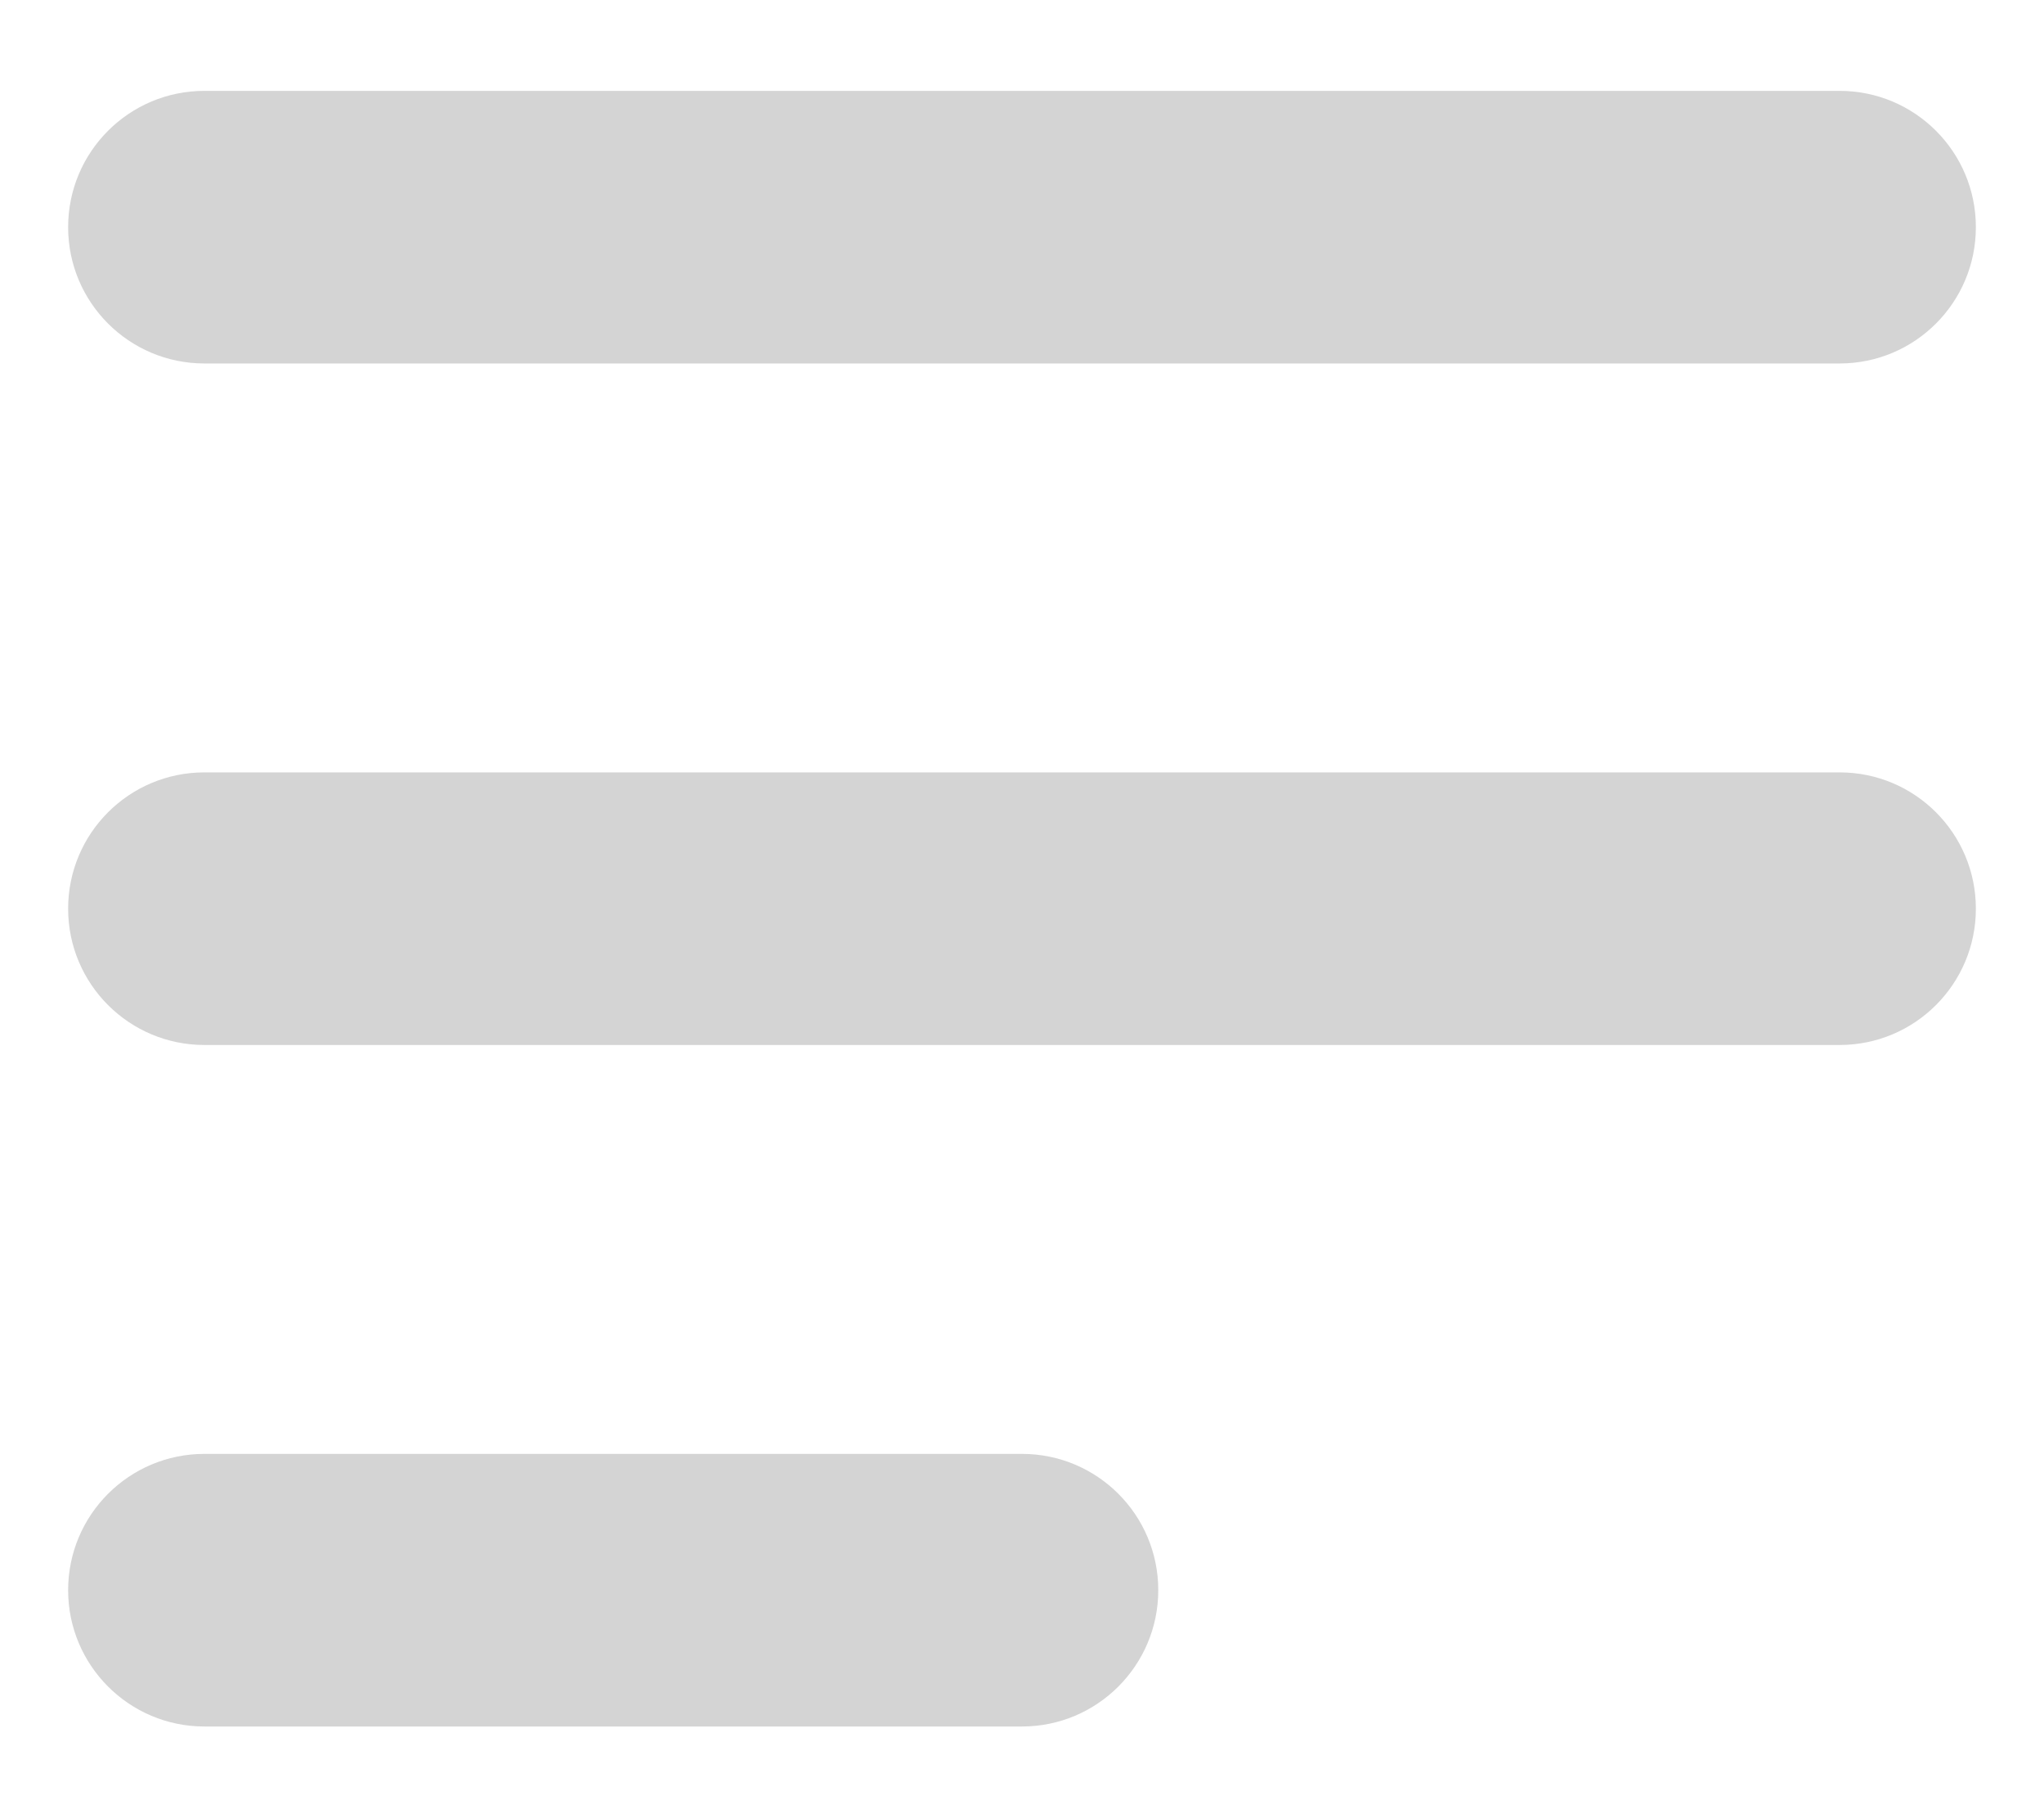
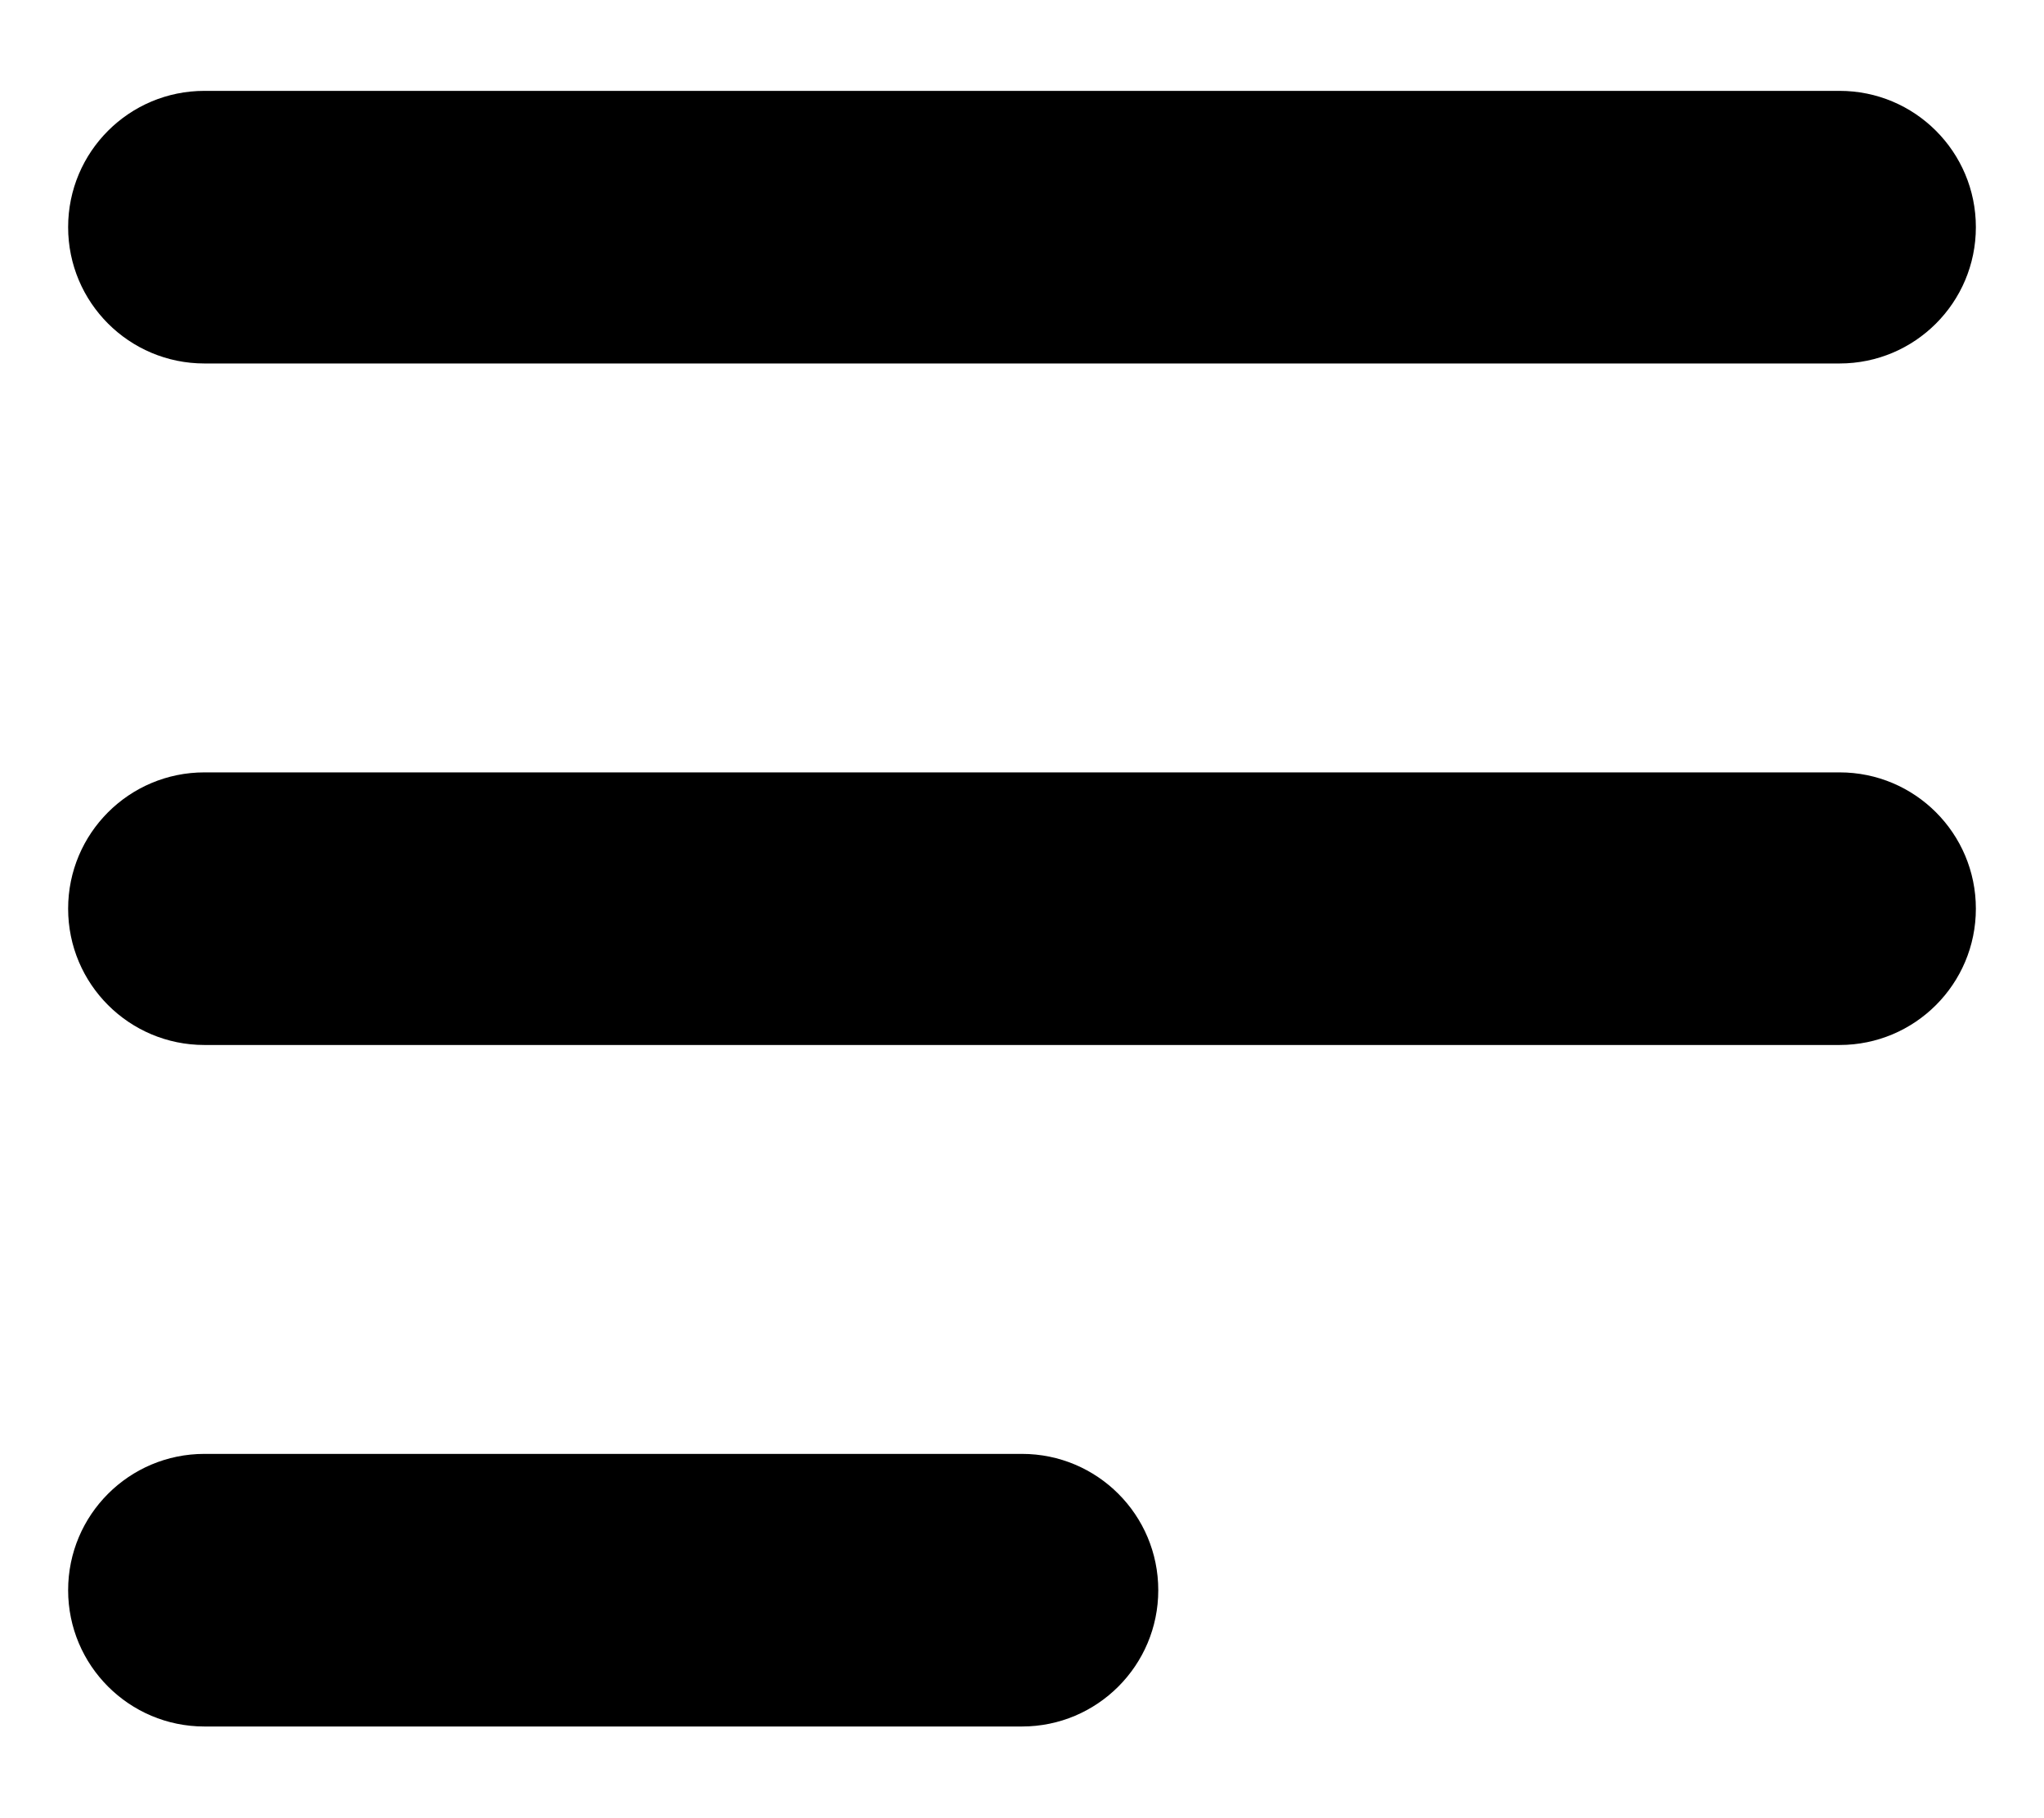
<svg xmlns="http://www.w3.org/2000/svg" width="18" height="16" viewBox="0 0 18 16" fill="none">
-   <path fill-rule="evenodd" clip-rule="evenodd" d="M0.6 2C0.6 1.337 1.137 0.8 1.8 0.8H16.2C16.863 0.8 17.4 1.337 17.4 2C17.4 2.663 16.863 3.2 16.2 3.2H1.8C1.137 3.2 0.6 2.663 0.6 2Z" fill="#D4D4D4" />
-   <path fill-rule="evenodd" clip-rule="evenodd" d="M0.6 8C0.6 7.337 1.137 6.8 1.8 6.8H16.2C16.863 6.8 17.4 7.337 17.4 8C17.4 8.663 16.863 9.2 16.2 9.2H1.8C1.137 9.2 0.6 8.663 0.6 8Z" fill="#D4D4D4" />
-   <path fill-rule="evenodd" clip-rule="evenodd" d="M0.6 14C0.6 13.337 1.137 12.8 1.8 12.8H9C9.663 12.8 10.2 13.337 10.2 14C10.2 14.662 9.663 15.2 9 15.2H1.8C1.137 15.2 0.6 14.662 0.6 14Z" fill="#D4D4D4" />
+   <path fill-rule="evenodd" clip-rule="evenodd" d="M0.6 2C0.6 1.337 1.137 0.8 1.8 0.8H16.2C16.863 0.8 17.4 1.337 17.4 2C17.4 2.663 16.863 3.2 16.2 3.2H1.8C1.137 3.2 0.6 2.663 0.6 2Z" fill="currentColor" />
+   <path fill-rule="evenodd" clip-rule="evenodd" d="M0.6 8C0.6 7.337 1.137 6.8 1.8 6.8H16.2C16.863 6.8 17.4 7.337 17.4 8C17.4 8.663 16.863 9.2 16.2 9.2H1.8C1.137 9.2 0.6 8.663 0.6 8Z" fill="currentColor" />
+   <path fill-rule="evenodd" clip-rule="evenodd" d="M0.6 14C0.6 13.337 1.137 12.8 1.8 12.8H9C9.663 12.8 10.2 13.337 10.2 14C10.2 14.662 9.663 15.2 9 15.2H1.8C1.137 15.2 0.6 14.662 0.6 14Z" fill="currentColor" />
</svg>
